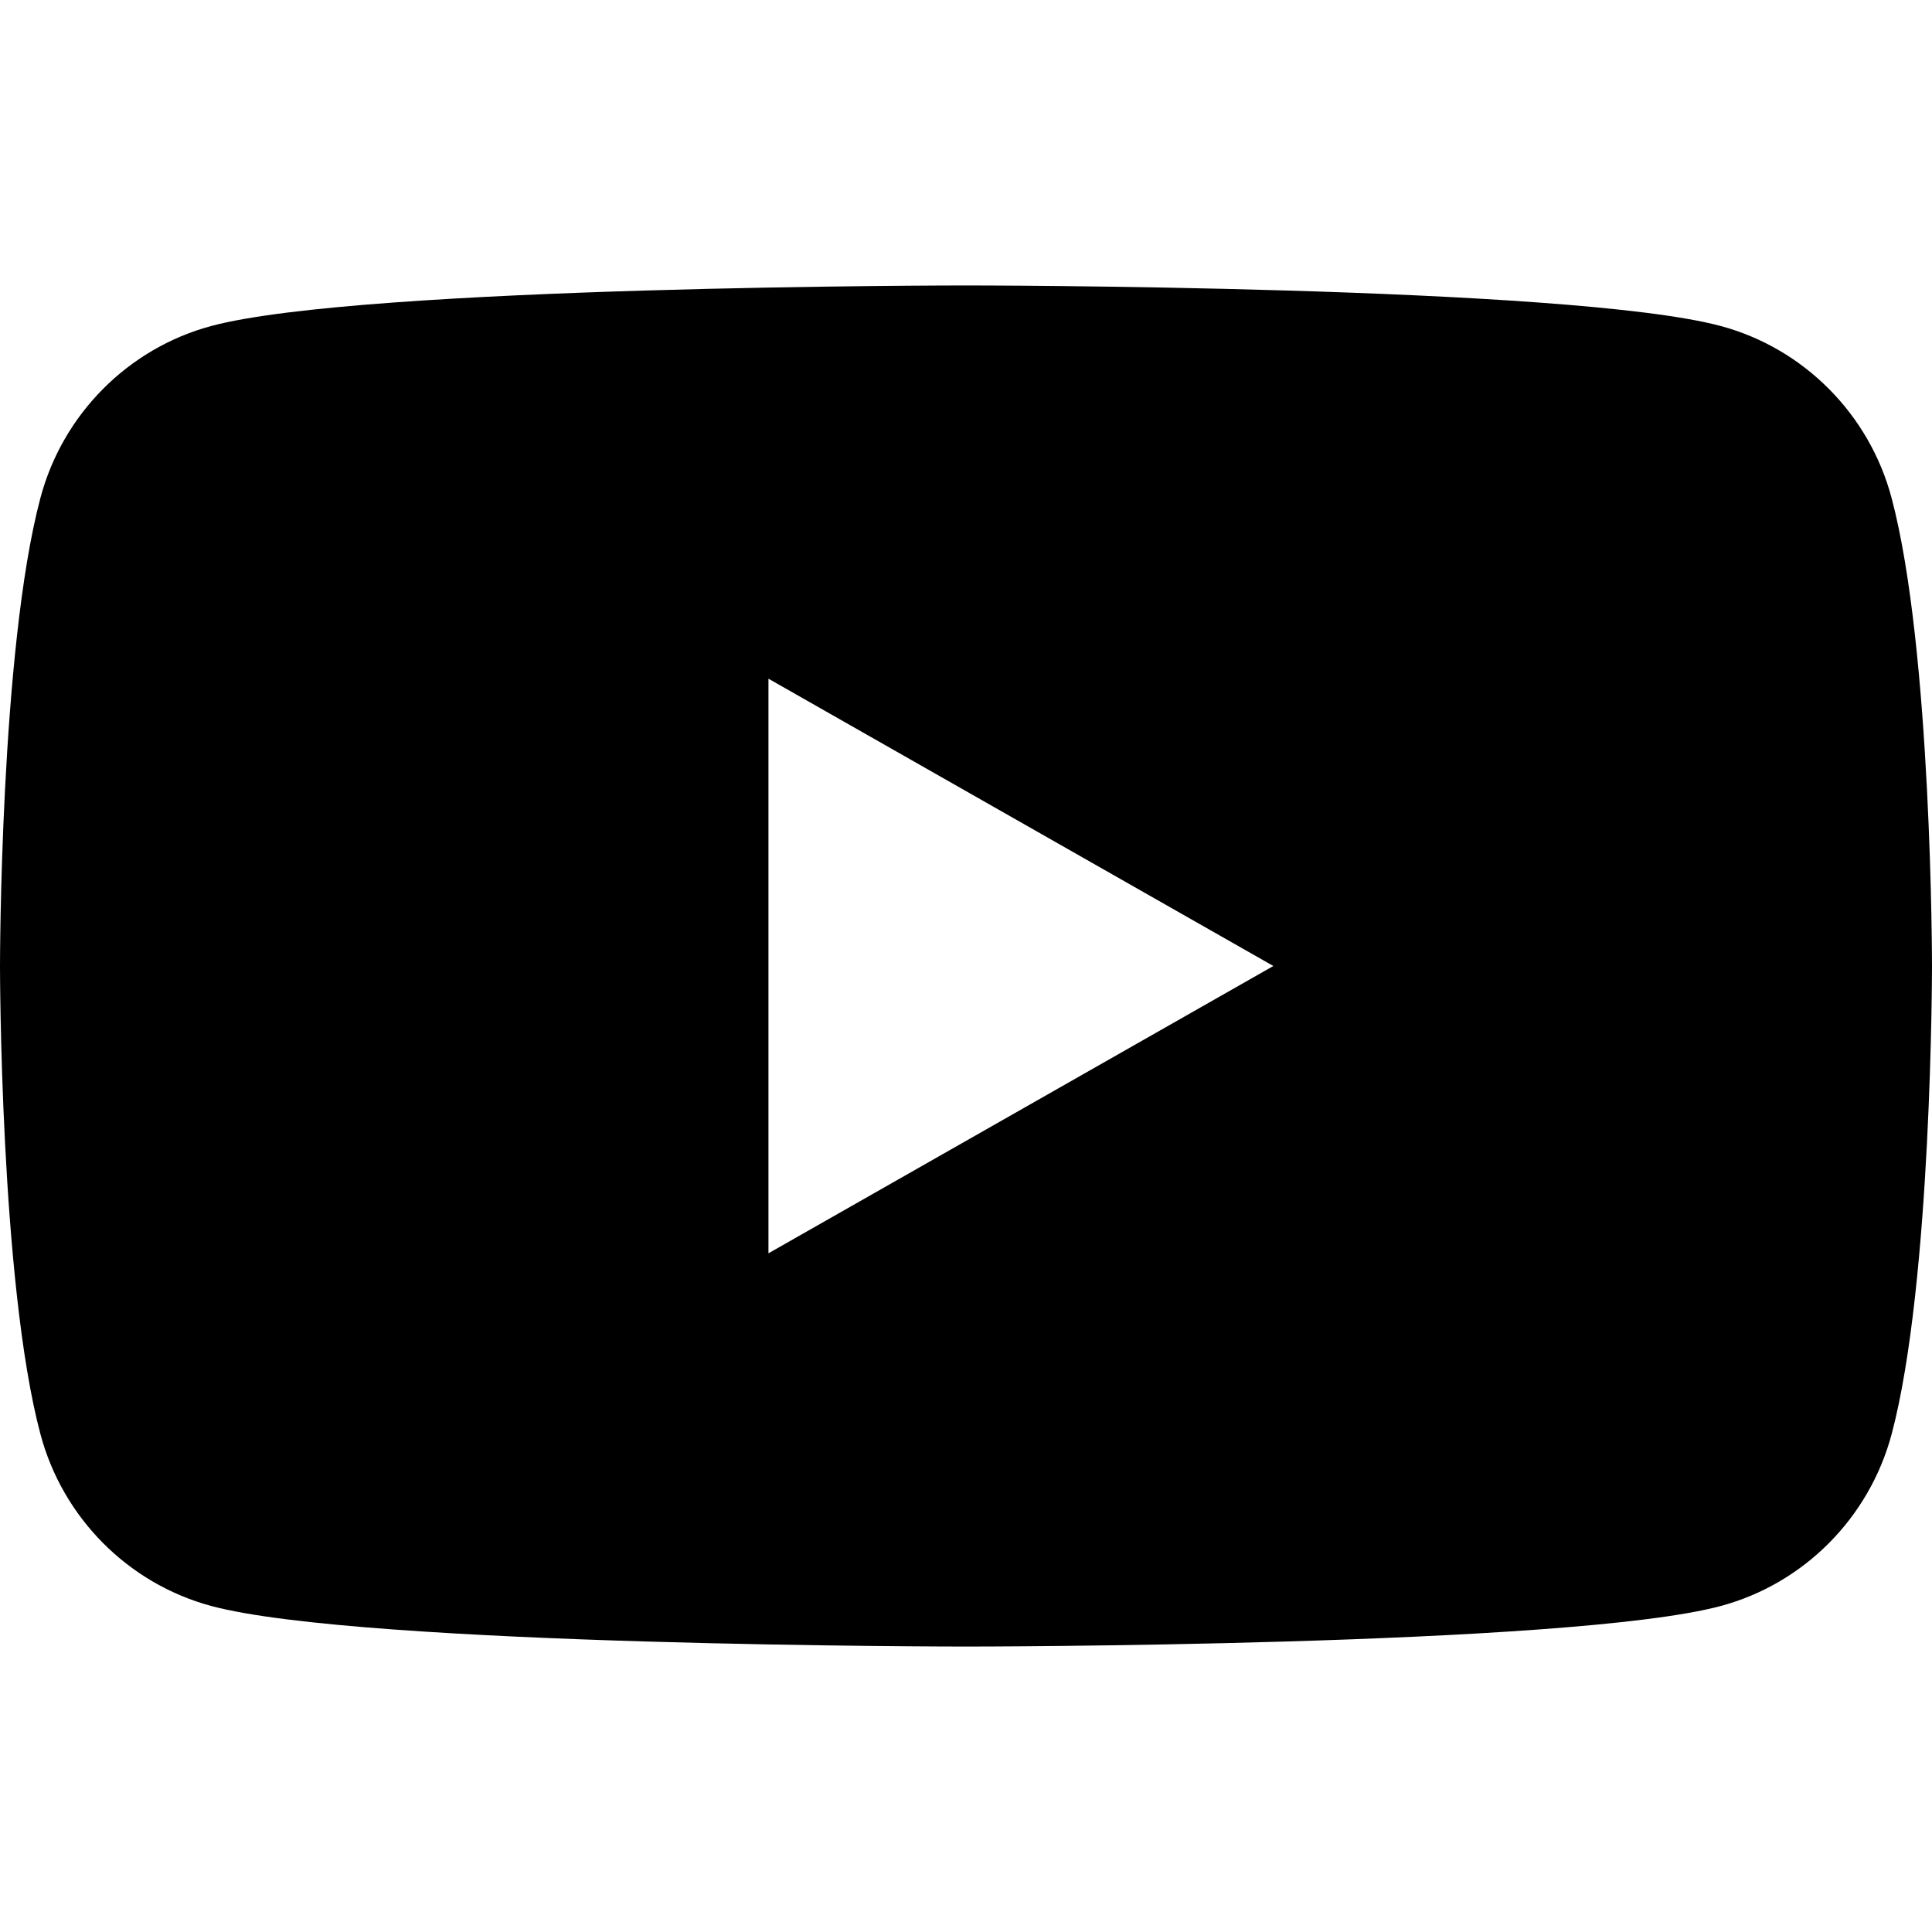
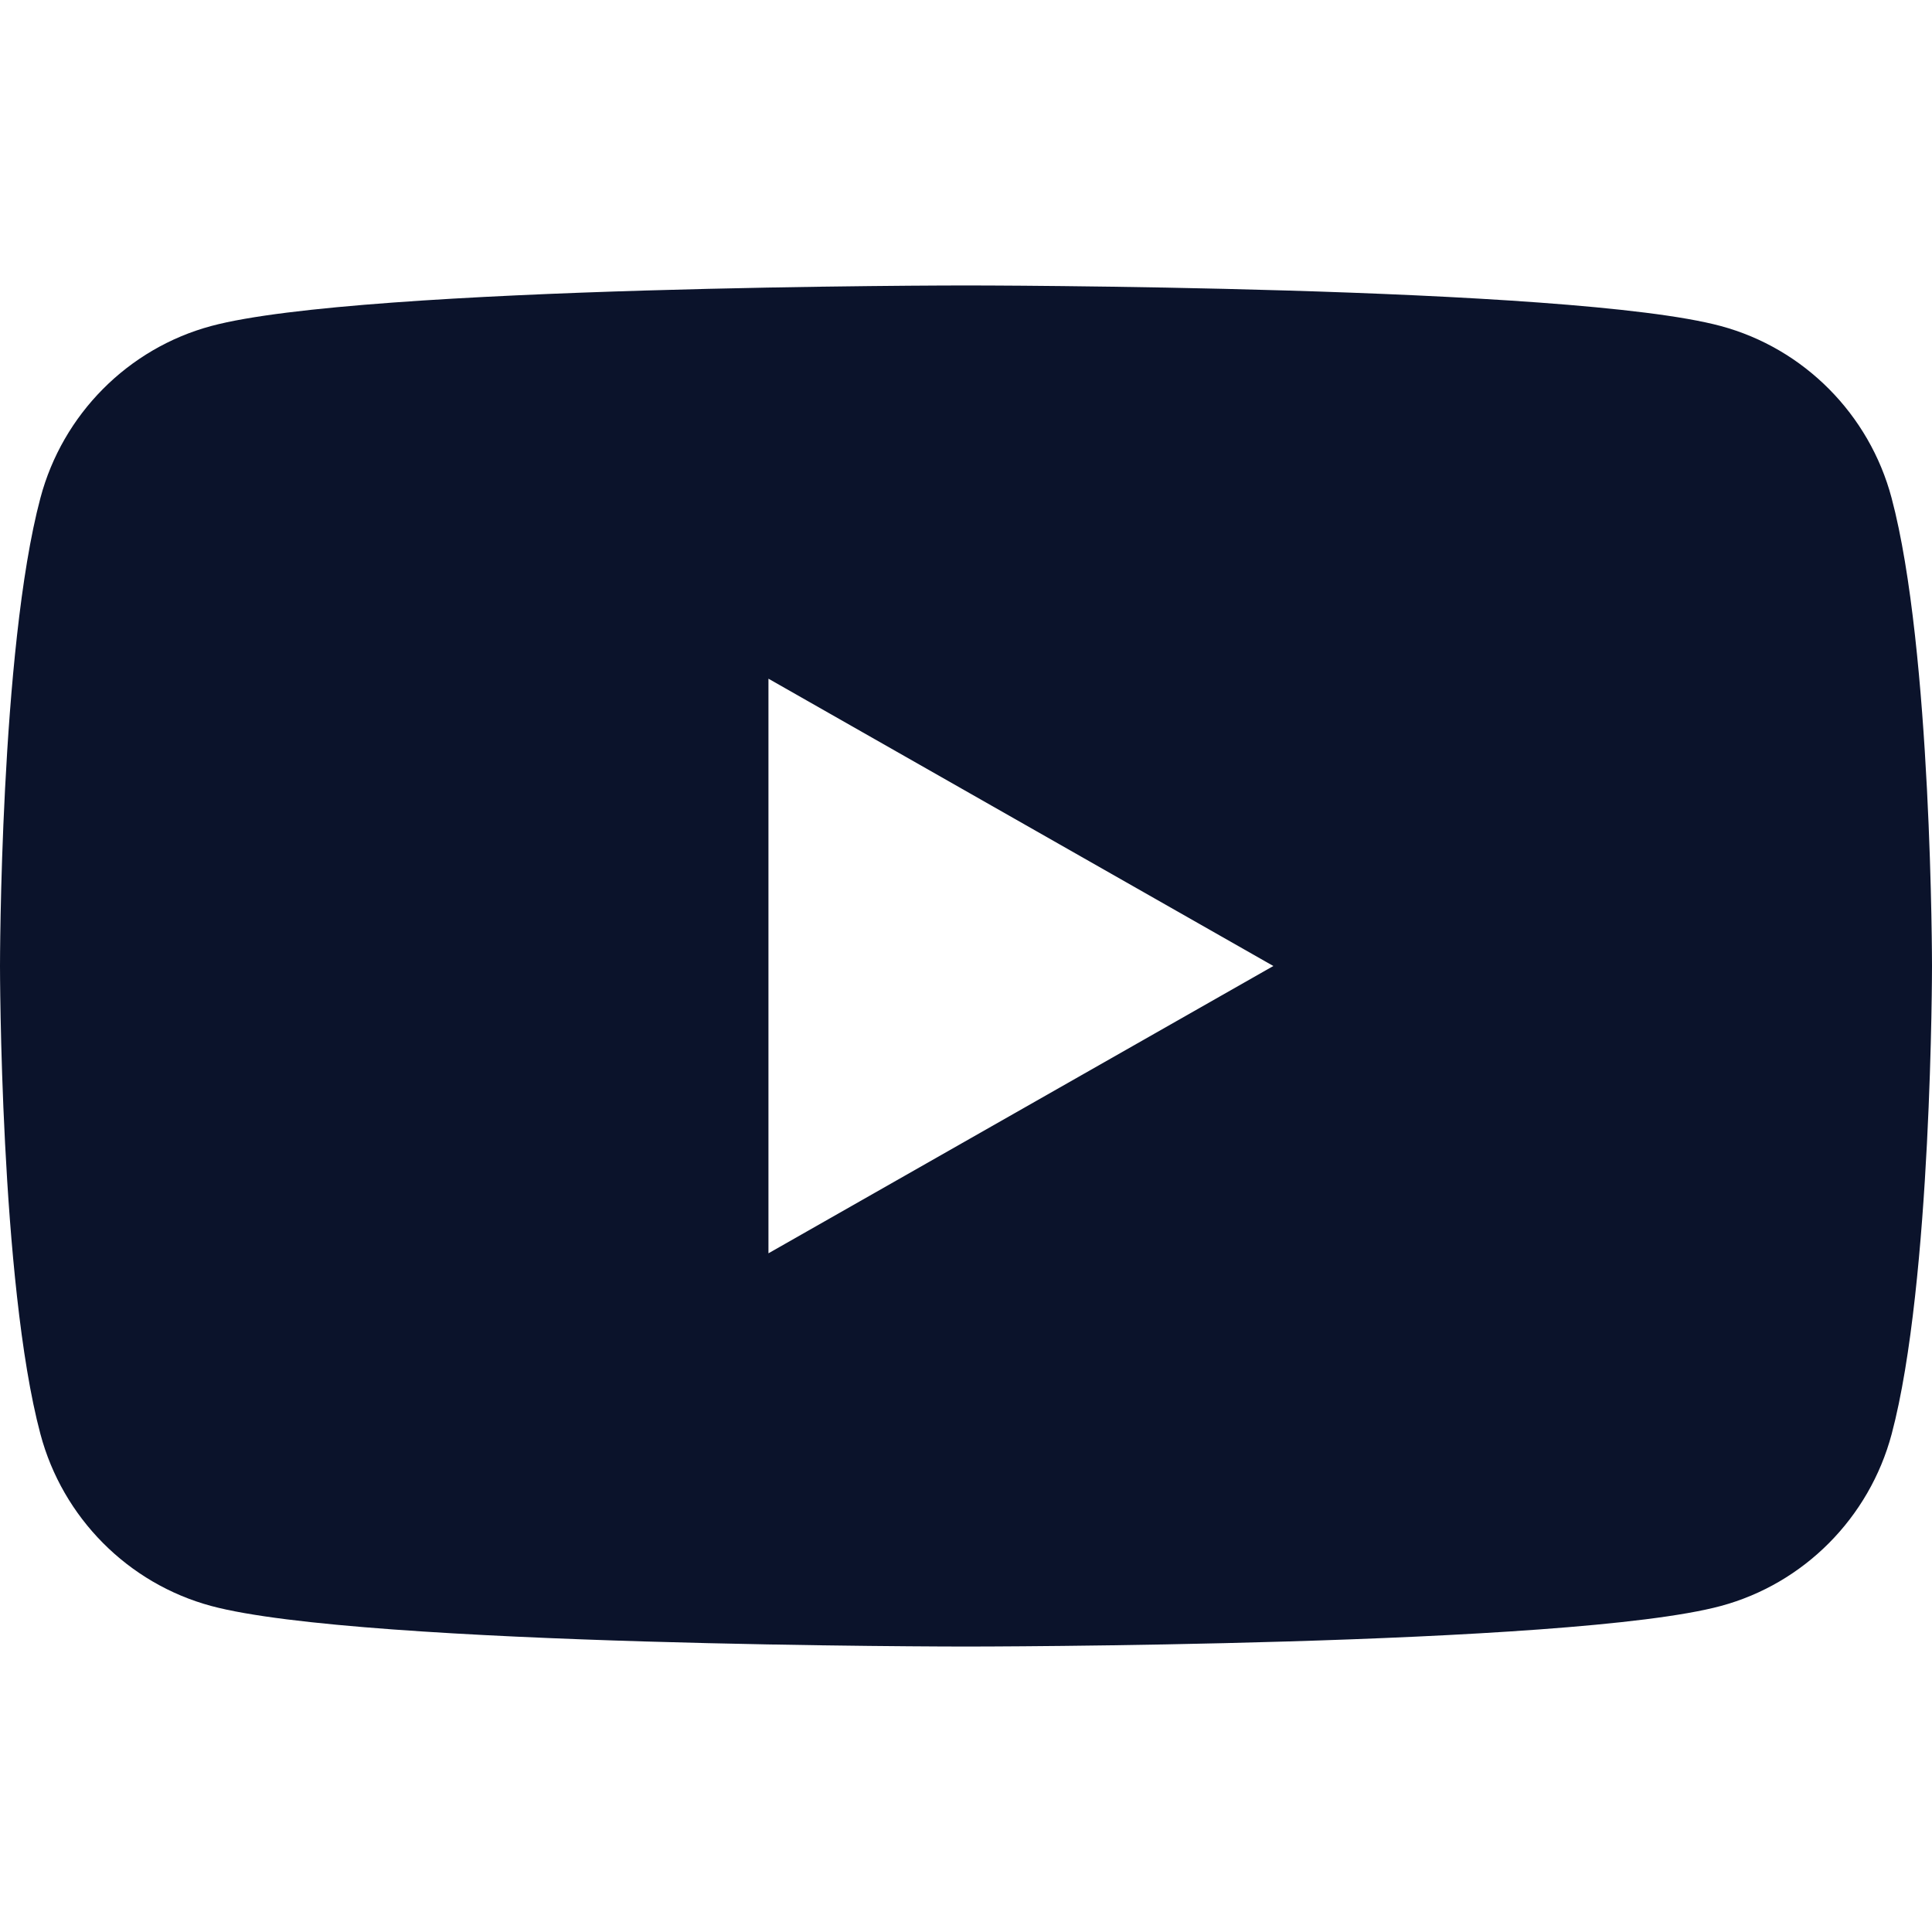
<svg xmlns="http://www.w3.org/2000/svg" version="1.1" id="Capa_1" x="0px" y="0px" viewBox="0 0 24 24" style="enable-background:new 0 0 24 24;" xml:space="preserve" width="512" height="512">
  <g id="XMLID_184_">
-     <path d="M23.498,6.186c-0.276-1.039-1.089-1.858-2.122-2.136C19.505,3.546,12,3.546,12,3.546s-7.505,0-9.377,0.504   C1.591,4.328,0.778,5.146,0.502,6.186C0,8.07,0,12,0,12s0,3.93,0.502,5.814c0.276,1.039,1.089,1.858,2.122,2.136   C4.495,20.454,12,20.454,12,20.454s7.505,0,9.377-0.504c1.032-0.278,1.845-1.096,2.122-2.136C24,15.93,24,12,24,12   S24,8.07,23.498,6.186z M9.546,15.569V8.431L15.818,12L9.546,15.569z" />
+     <path d="M23.498,6.186c-0.276-1.039-1.089-1.858-2.122-2.136C19.505,3.546,12,3.546,12,3.546s-7.505,0-9.377,0.504   C1.591,4.328,0.778,5.146,0.502,6.186C0,8.07,0,12,0,12s0,3.93,0.502,5.814c0.276,1.039,1.089,1.858,2.122,2.136   C4.495,20.454,12,20.454,12,20.454s7.505,0,9.377-0.504c1.032-0.278,1.845-1.096,2.122-2.136C24,15.93,24,12,24,12   S24,8.07,23.498,6.186z M9.546,15.569V8.431L15.818,12L9.546,15.569z" fill="#0B132B" />
  </g>
</svg>
